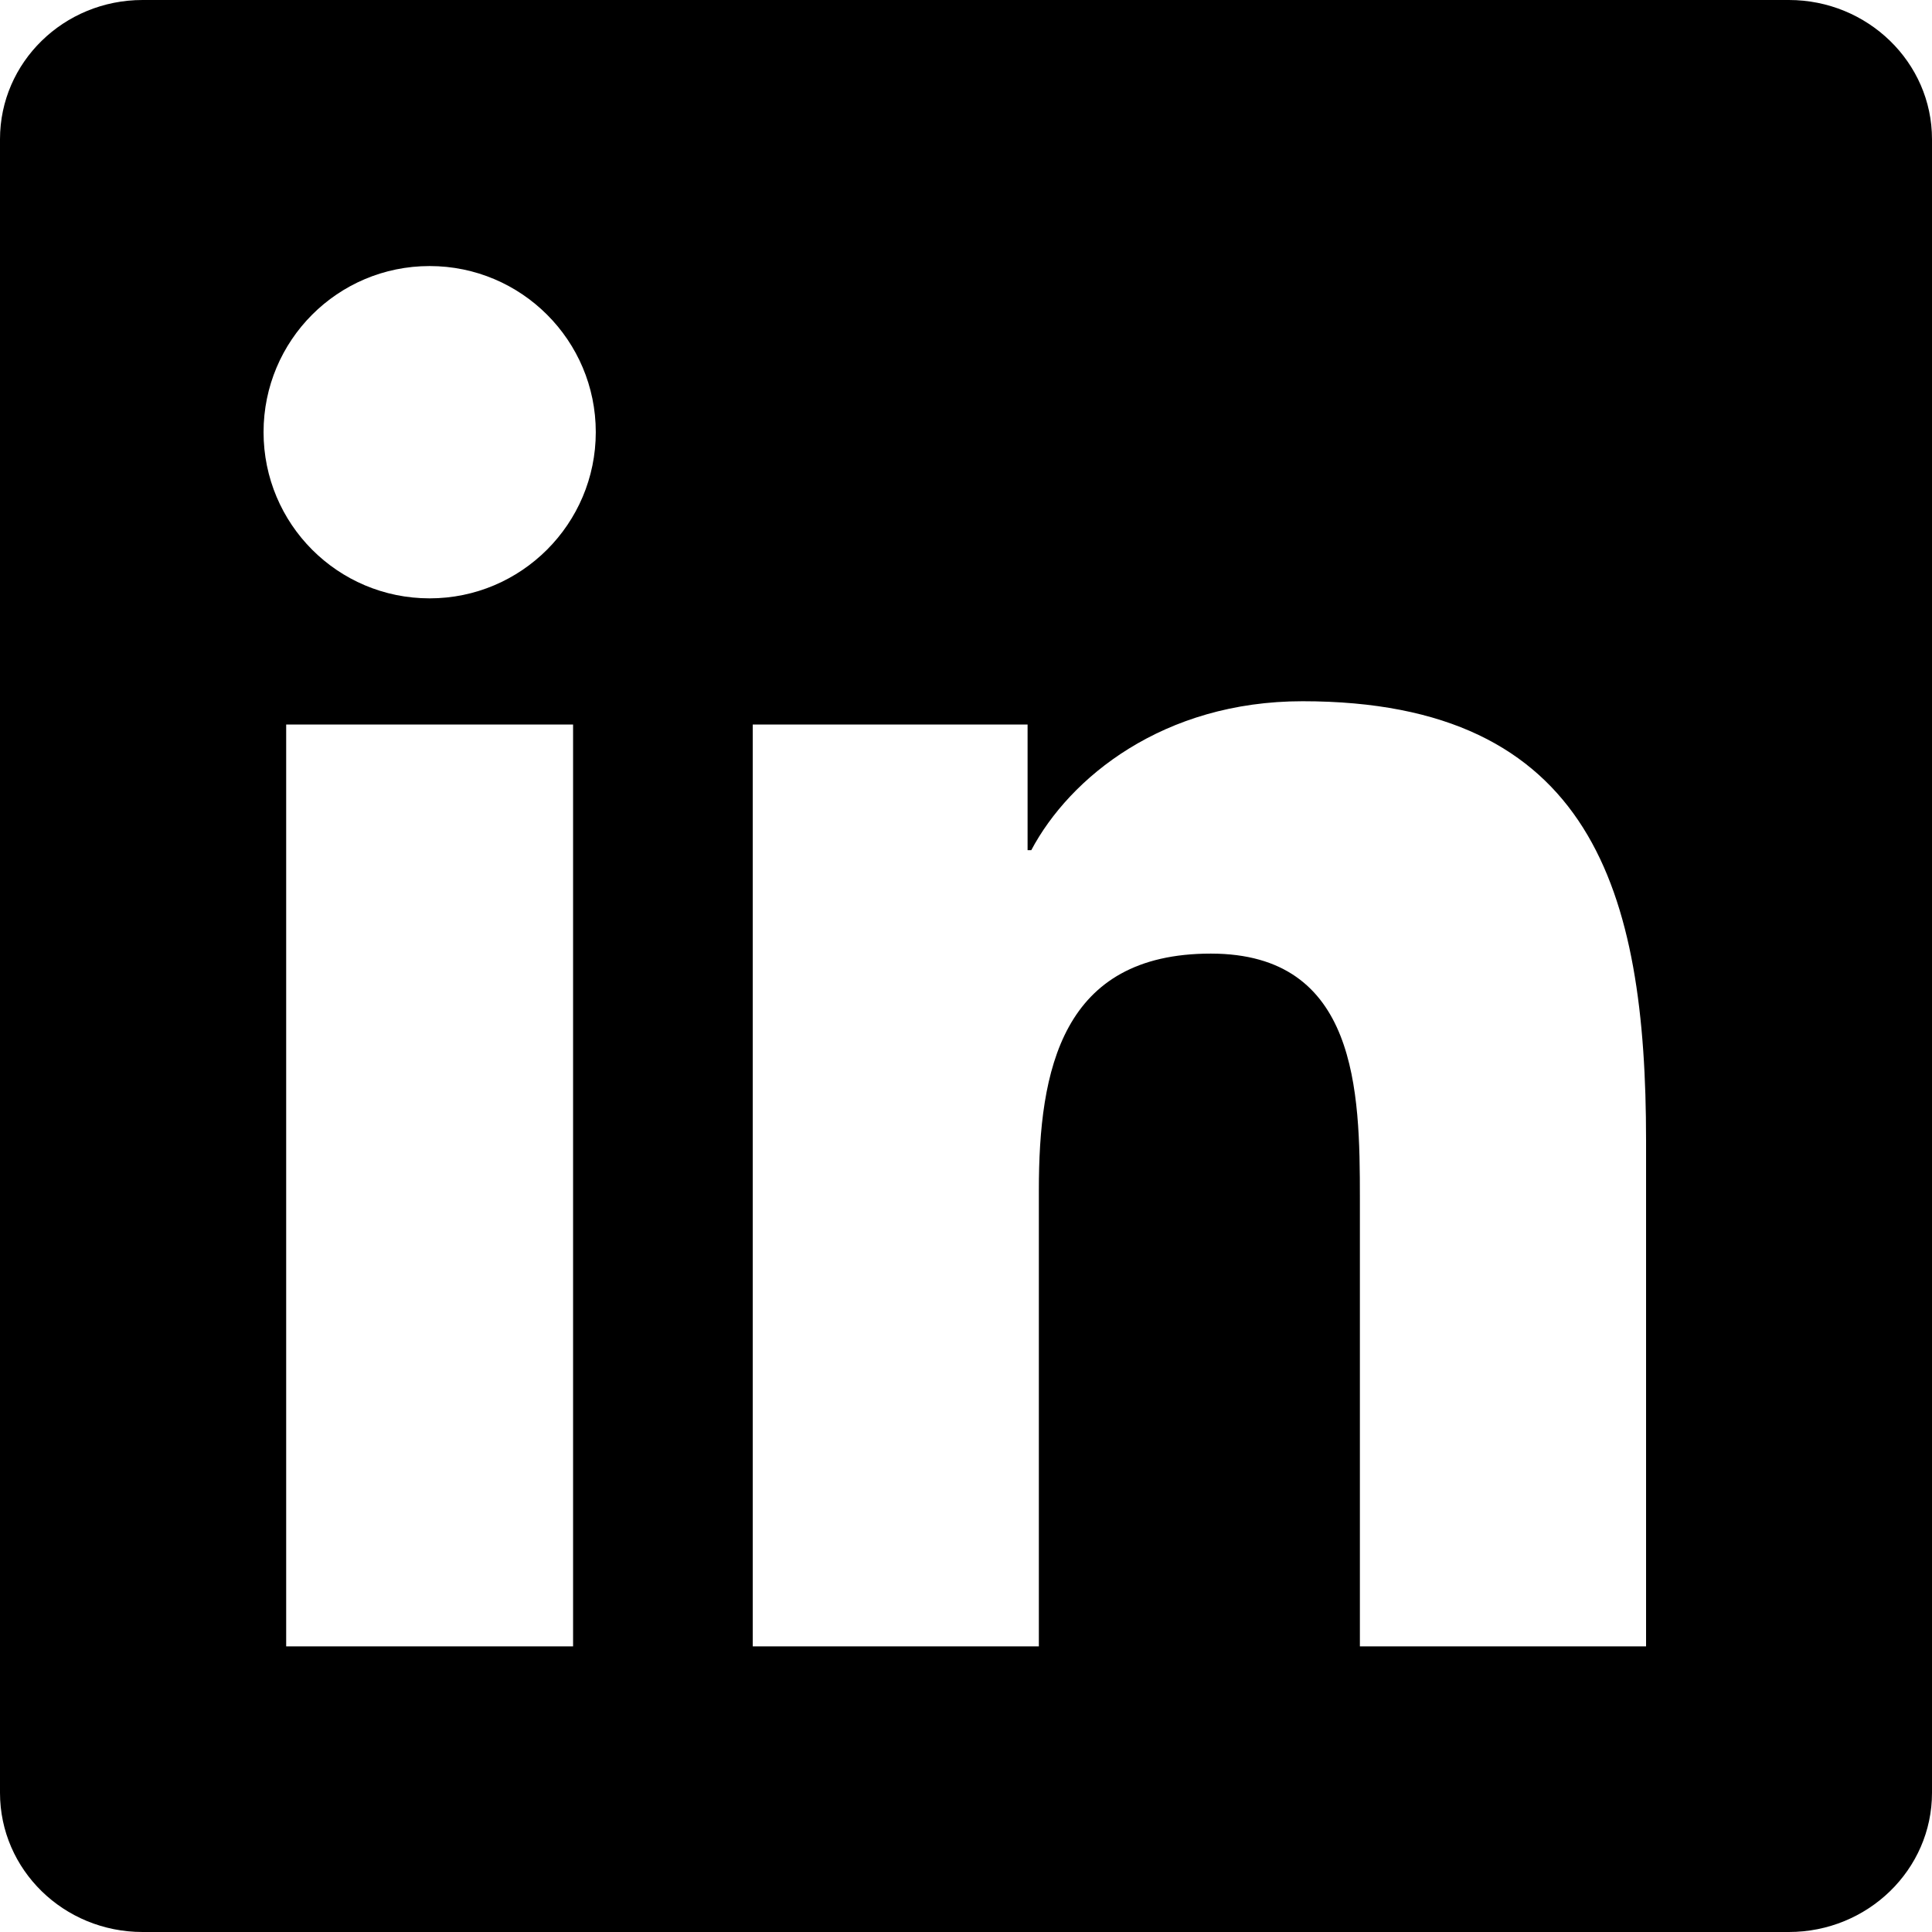
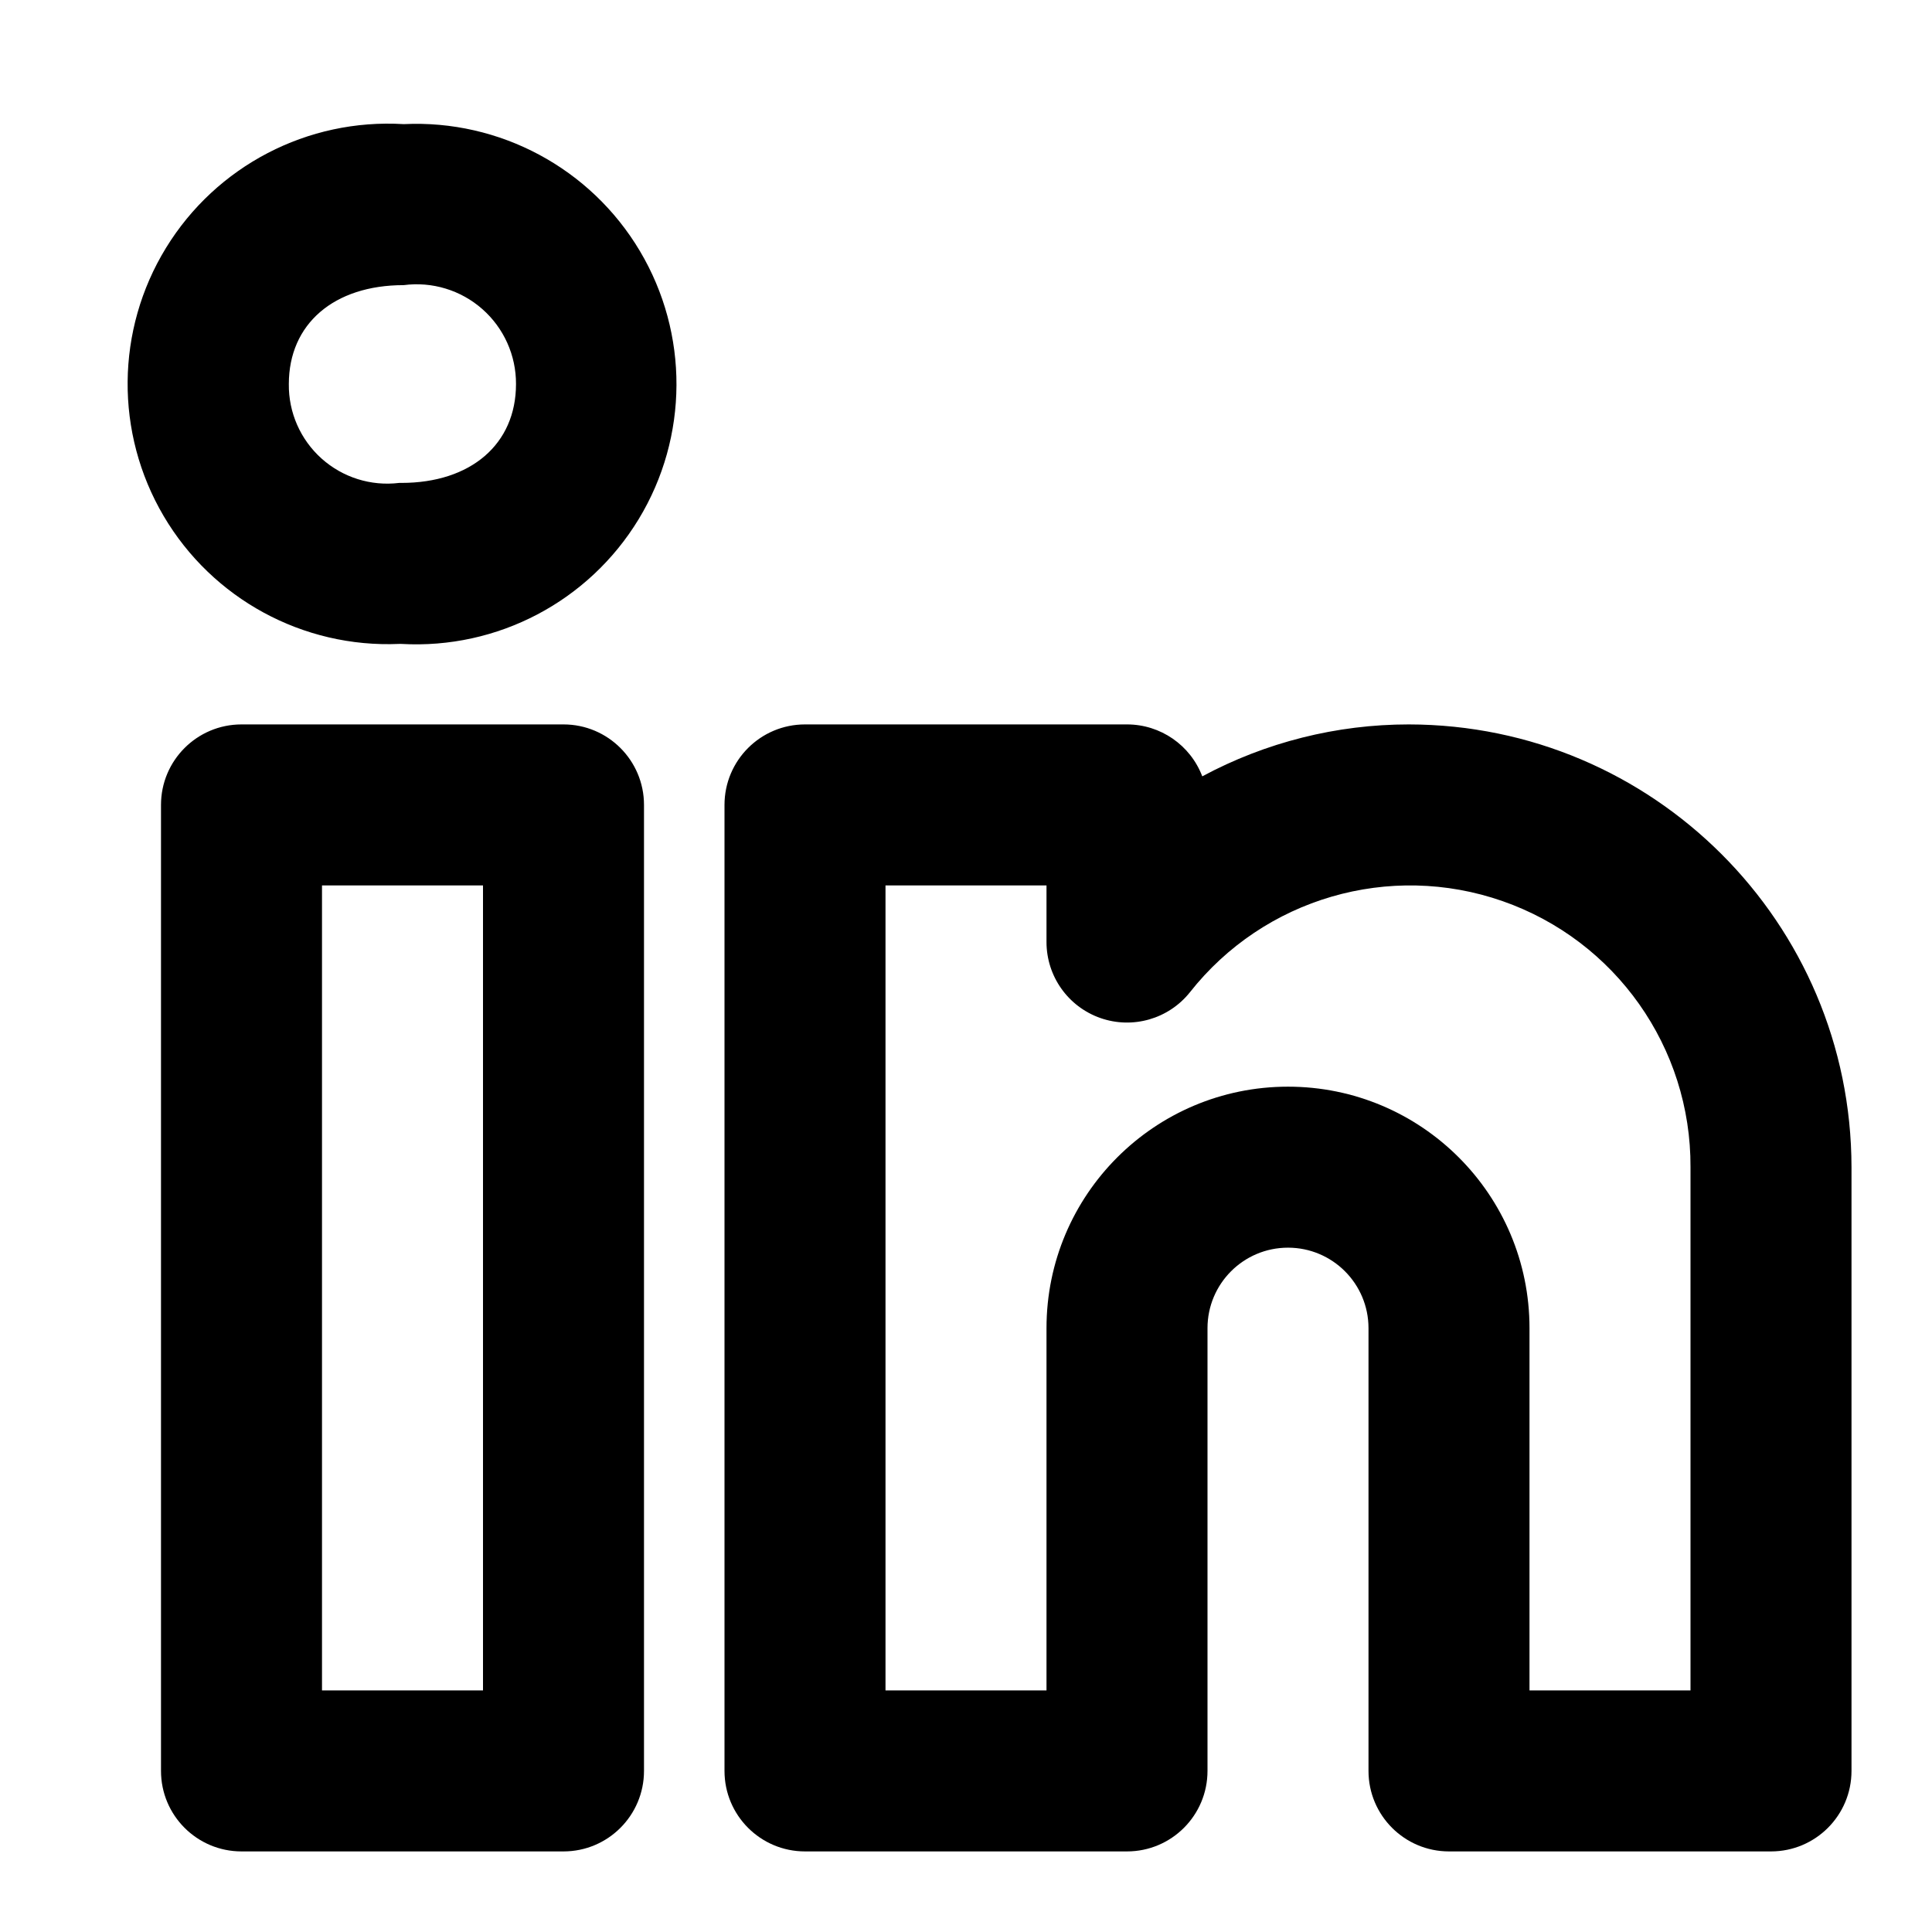
- <svg xmlns="http://www.w3.org/2000/svg" role="img" width="24" height="24" fill="currentColor" viewBox="0 0 24 24">
-   <path d="M20.447 20.452h-3.554v-5.569c0-1.328-.027-3.037-1.852-3.037-1.853 0-2.136 1.445-2.136 2.939v5.667H9.351V9h3.414v1.561h.046c.477-.9 1.637-1.85 3.37-1.85 3.601 0 4.267 2.37 4.267 5.455v6.286zM5.337 7.433c-1.144 0-2.063-.926-2.063-2.065 0-1.138.92-2.063 2.063-2.063 1.14 0 2.064.925 2.064 2.063 0 1.139-.925 2.065-2.064 2.065zm1.782 13.019H3.555V9h3.564v11.452zM22.225 0H1.771C.792 0 0 .774 0 1.729v20.542C0 23.227.792 24 1.771 24h20.451C23.2 24 24 23.227 24 22.271V1.729C24 .774 23.2 0 22.222 0h.003z" />
+ <svg xmlns="http://www.w3.org/2000/svg" width="26" height="26" fill="currentColor" aria-hidden="true" role="img" class="iconify iconify--uil" preserveAspectRatio="xMidYMid meet" viewBox="0 0 24 24">
+   <path d="M17.5 8.999a5.419 5.419 0 0 0-2.565.645A1 1 0 0 0 14 8.999h-4a1 1 0 0 0-1 1v12a1 1 0 0 0 1 1h4a1 1 0 0 0 1-1v-5.5a1 1 0 1 1 2 0v5.5a1 1 0 0 0 1 1h4a1 1 0 0 0 1-1v-7.5a5.507 5.507 0 0 0-5.5-5.5Zm3.5 12h-2v-4.5a3 3 0 1 0-6 0v4.5h-2v-10h2v.703a1 1 0 0 0 1.781.625A3.483 3.483 0 0 1 21 14.5Zm-14-12H3a1 1 0 0 0-1 1v12a1 1 0 0 0 1 1h4a1 1 0 0 0 1-1v-12a1 1 0 0 0-1-1Zm-1 12H4v-10h2ZM5.015 1.542a3.233 3.233 0 1 0-.057 6.457h.028a3.233 3.233 0 1 0 .029-6.457Zm-.029 4.457h-.028a1.222 1.222 0 0 1-1.37-1.228c0-.747.56-1.229 1.427-1.229A1.234 1.234 0 0 1 6.41 4.771c0 .746-.56 1.228-1.425 1.228Z" />
</svg>
